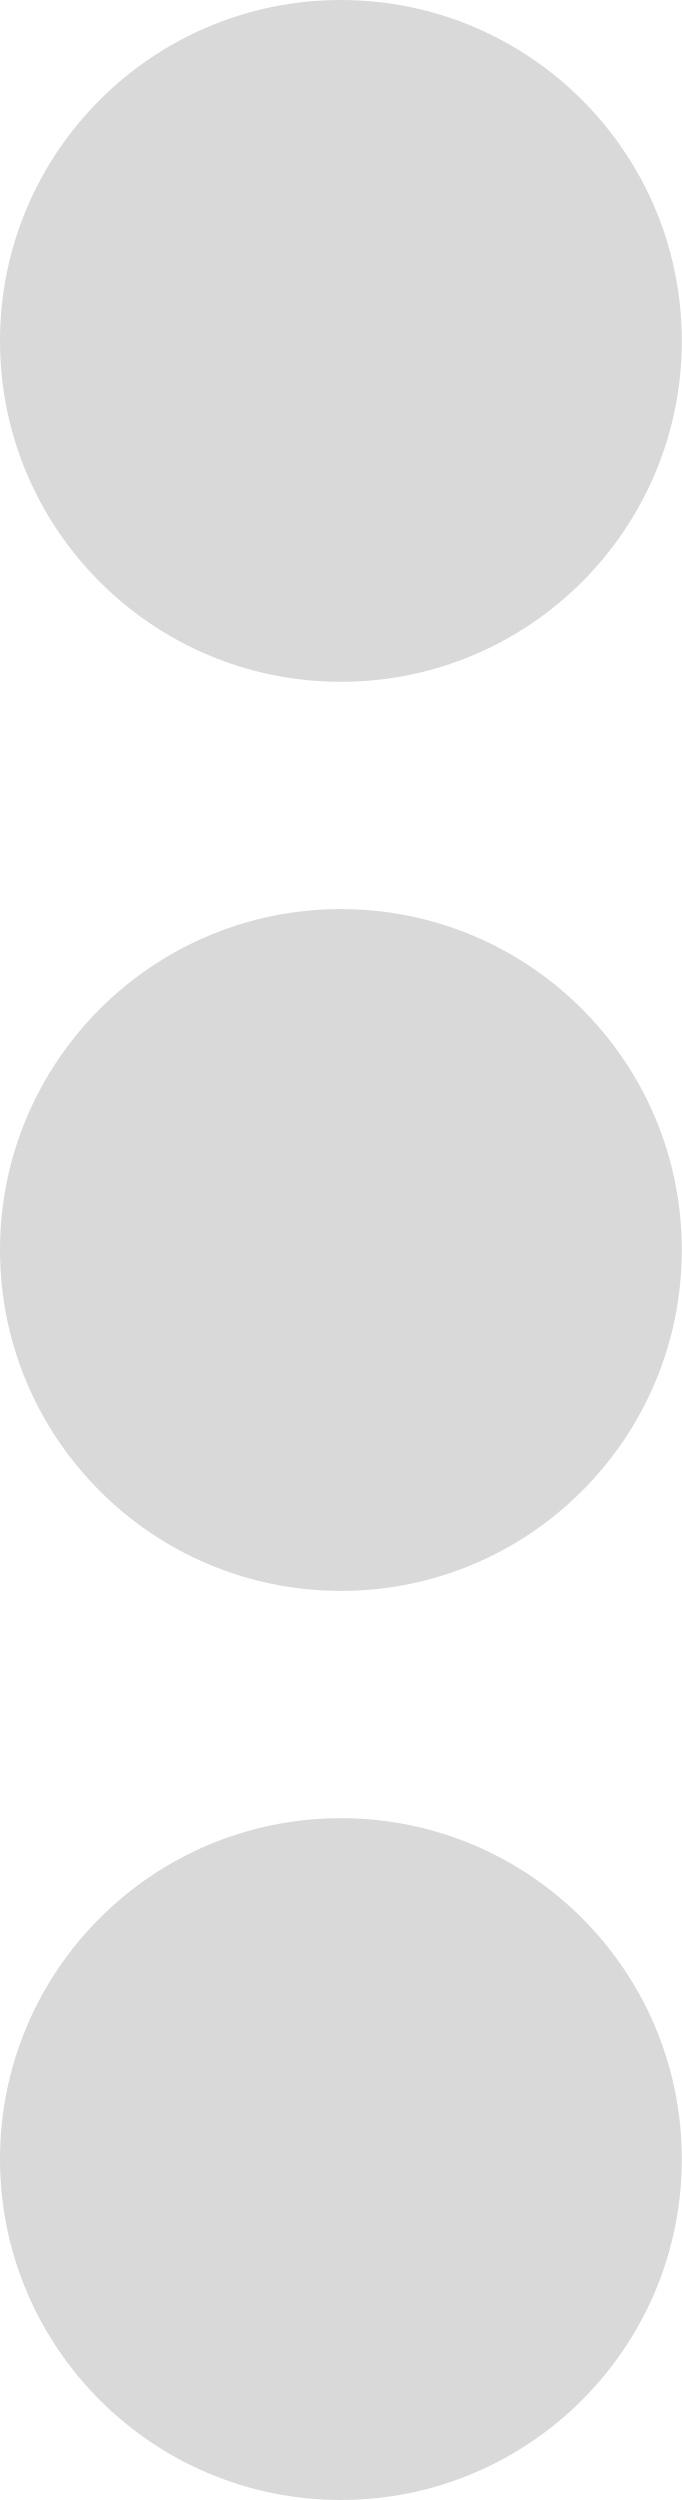
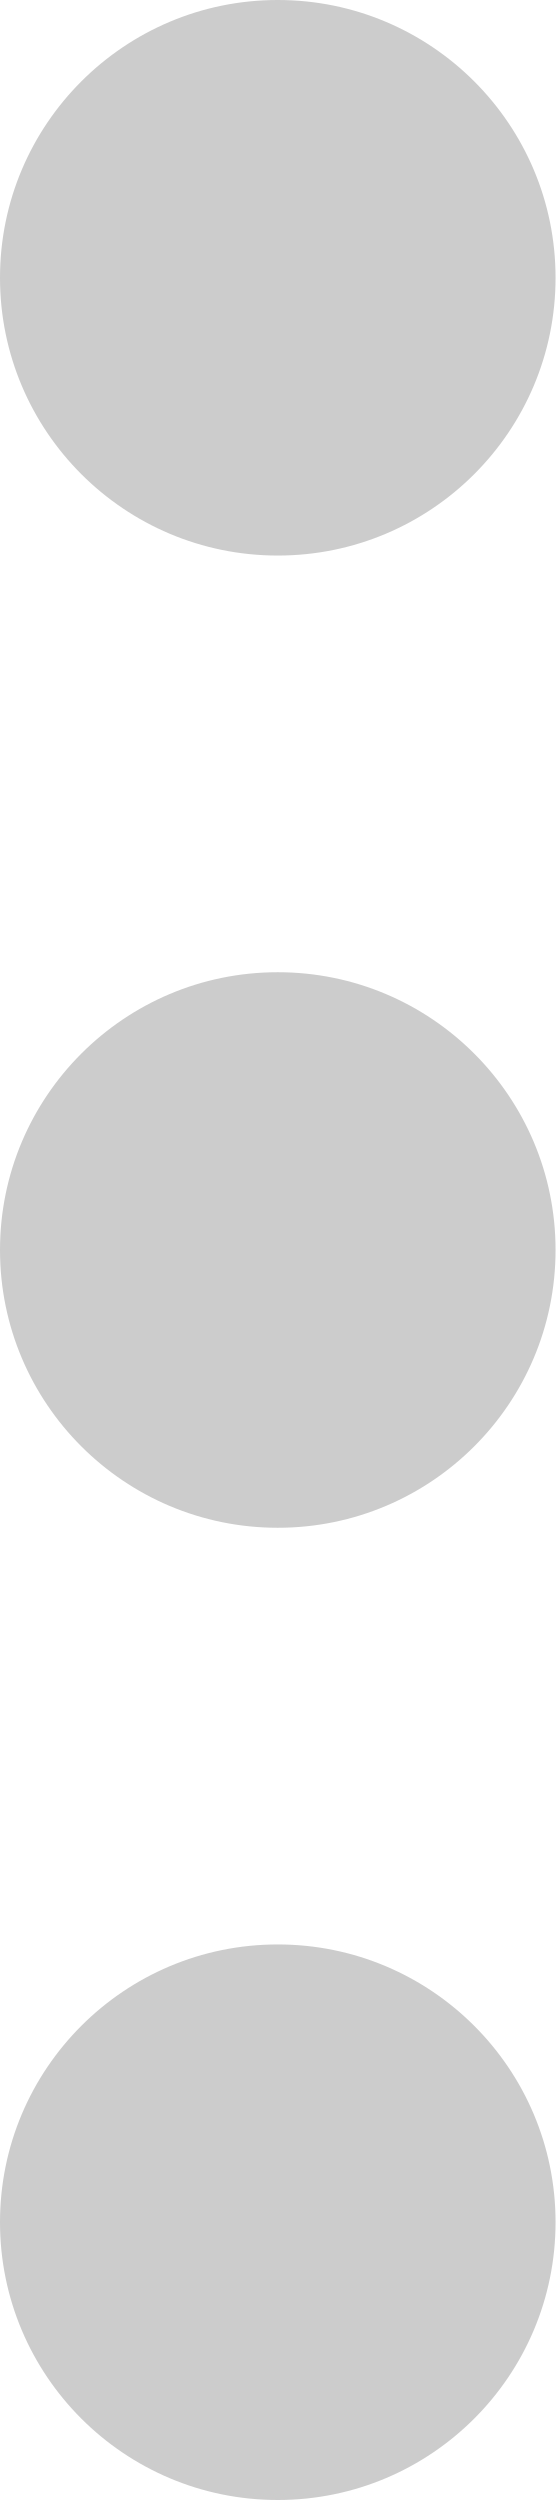
- <svg xmlns="http://www.w3.org/2000/svg" width="6" height="22" viewBox="0 0 6 22" fill="none">
-   <circle cx="3" cy="3" r="3" fill="#D9D9D9" />
-   <circle cx="3" cy="19" r="3" fill="#D9D9D9" />
-   <circle cx="3" cy="11" r="3" fill="#D9D9D9" />
+ <svg xmlns="http://www.w3.org/2000/svg" width="4" height="18" viewBox="0 0 4 18" fill="none">
+   <circle cx="2" cy="2" r="2" fill="#CCCCCC" />
+   <circle cx="2" cy="16" r="2" fill="#CCCCCC" />
+   <circle cx="2" cy="9" r="2" fill="#CCCCCC" />
</svg>
